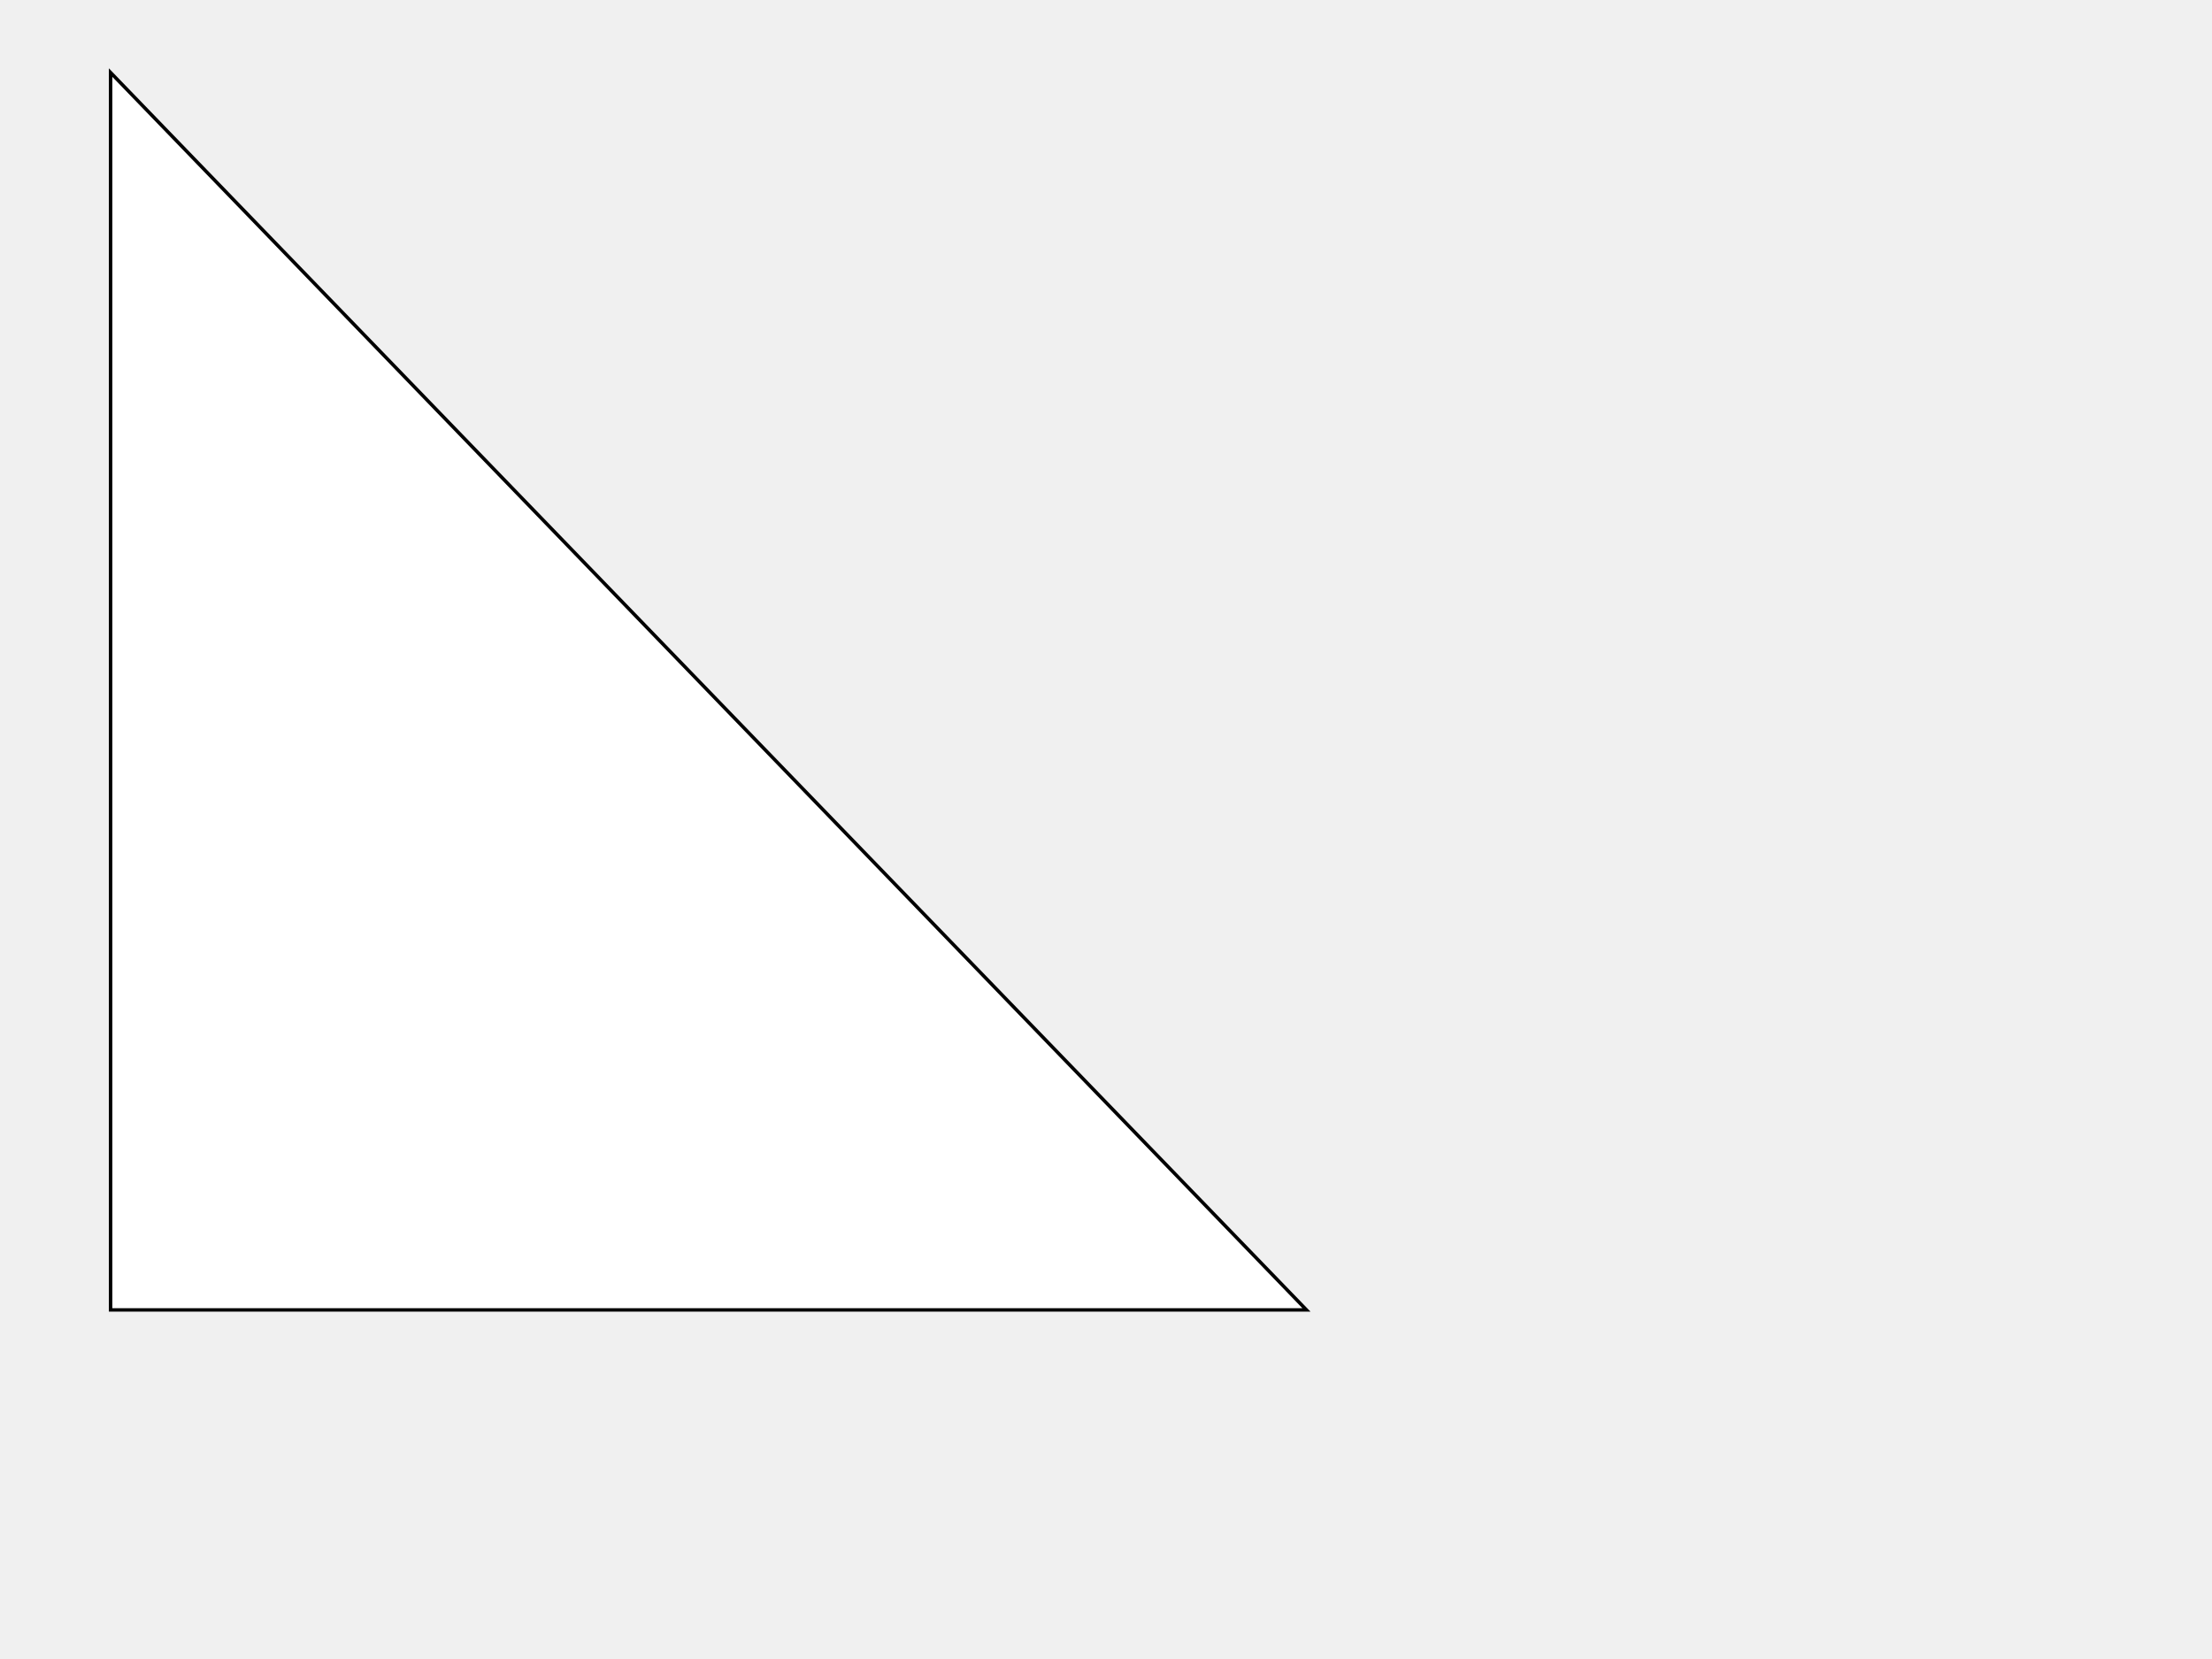
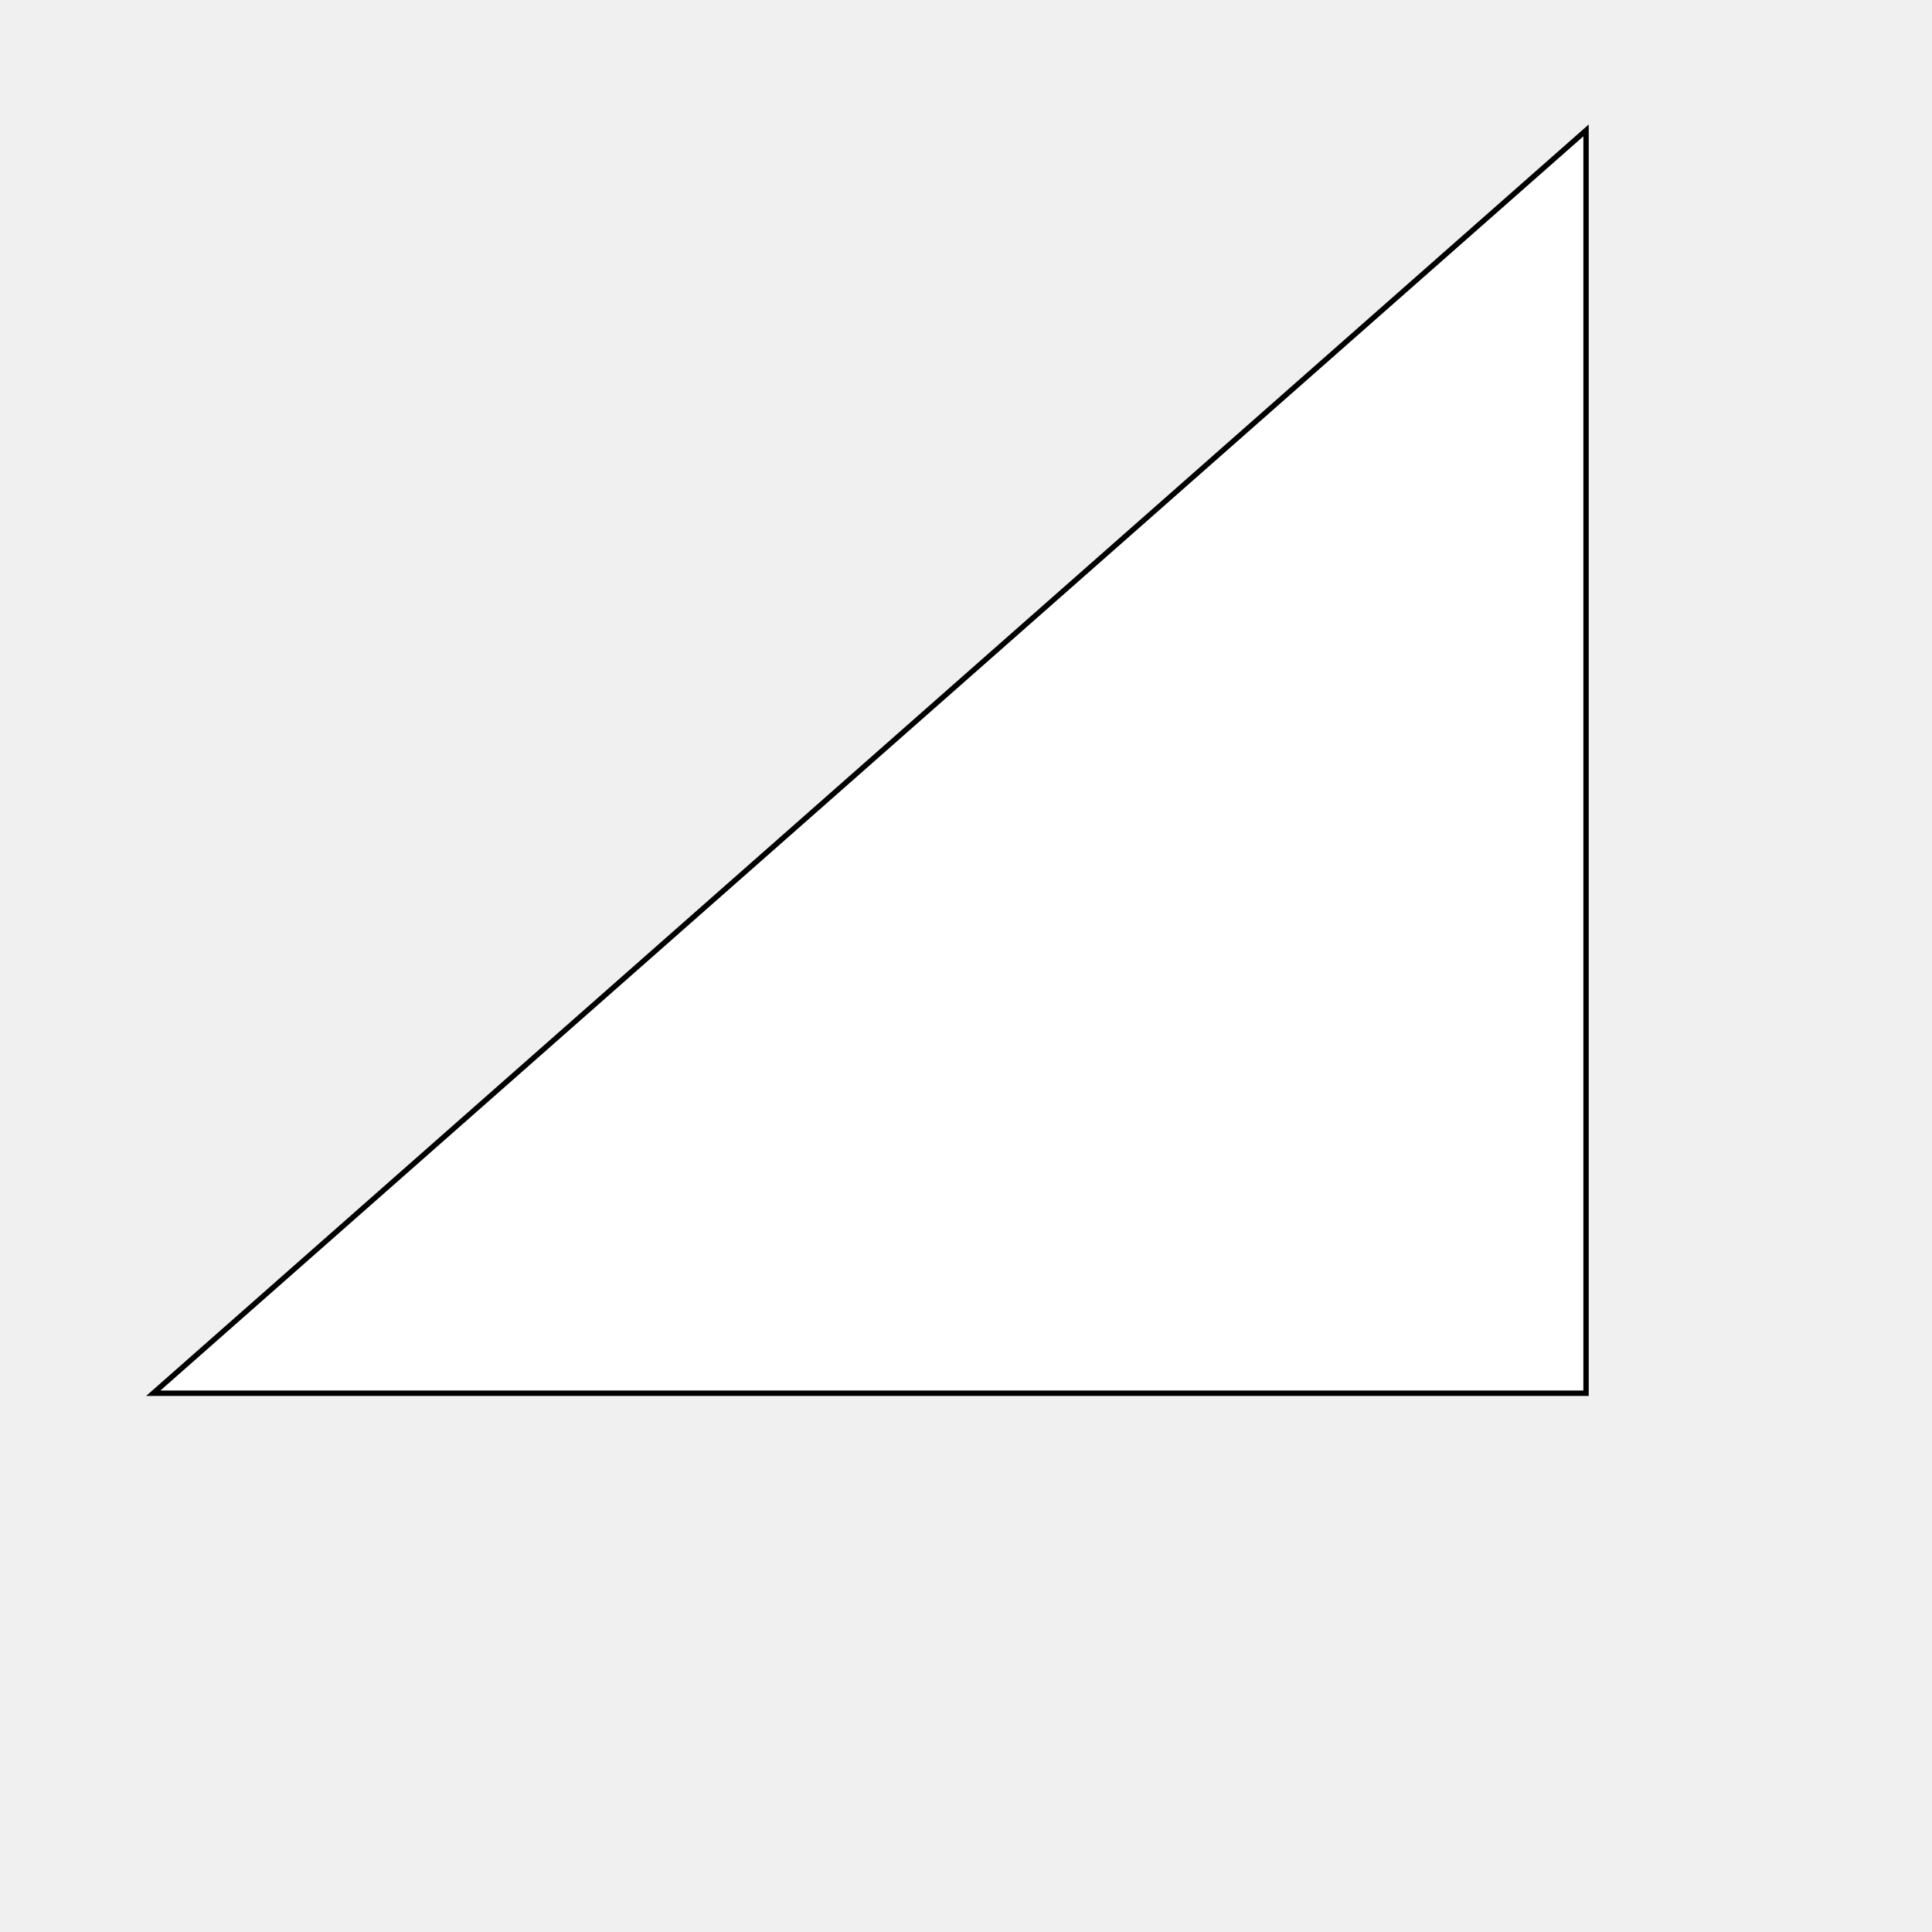
- <svg xmlns="http://www.w3.org/2000/svg" version="1.1" id="Calque_1" x="0px" y="0px" width="640px" height="480px" viewBox="0 0 640 480" enable-background="new 0 0 640 480" xml:space="preserve">
-   <polygon fill="#FFFFFF" stroke="#000000" stroke-miterlimit="10" points="32,379 32,21 378,379" />
+ <svg xmlns="http://www.w3.org/2000/svg" version="1.1" id="Calque_1" x="0px" y="0px" width="360px" height="360px" viewBox="0 0 360 360" enable-background="new 0 0 360 360" xml:space="preserve">
+   <polygon fill="#FFFFFF" stroke="#000000" stroke-miterlimit="10" points="28.559,259.607 295.536,24.299 295.536,259.607" />
</svg>
